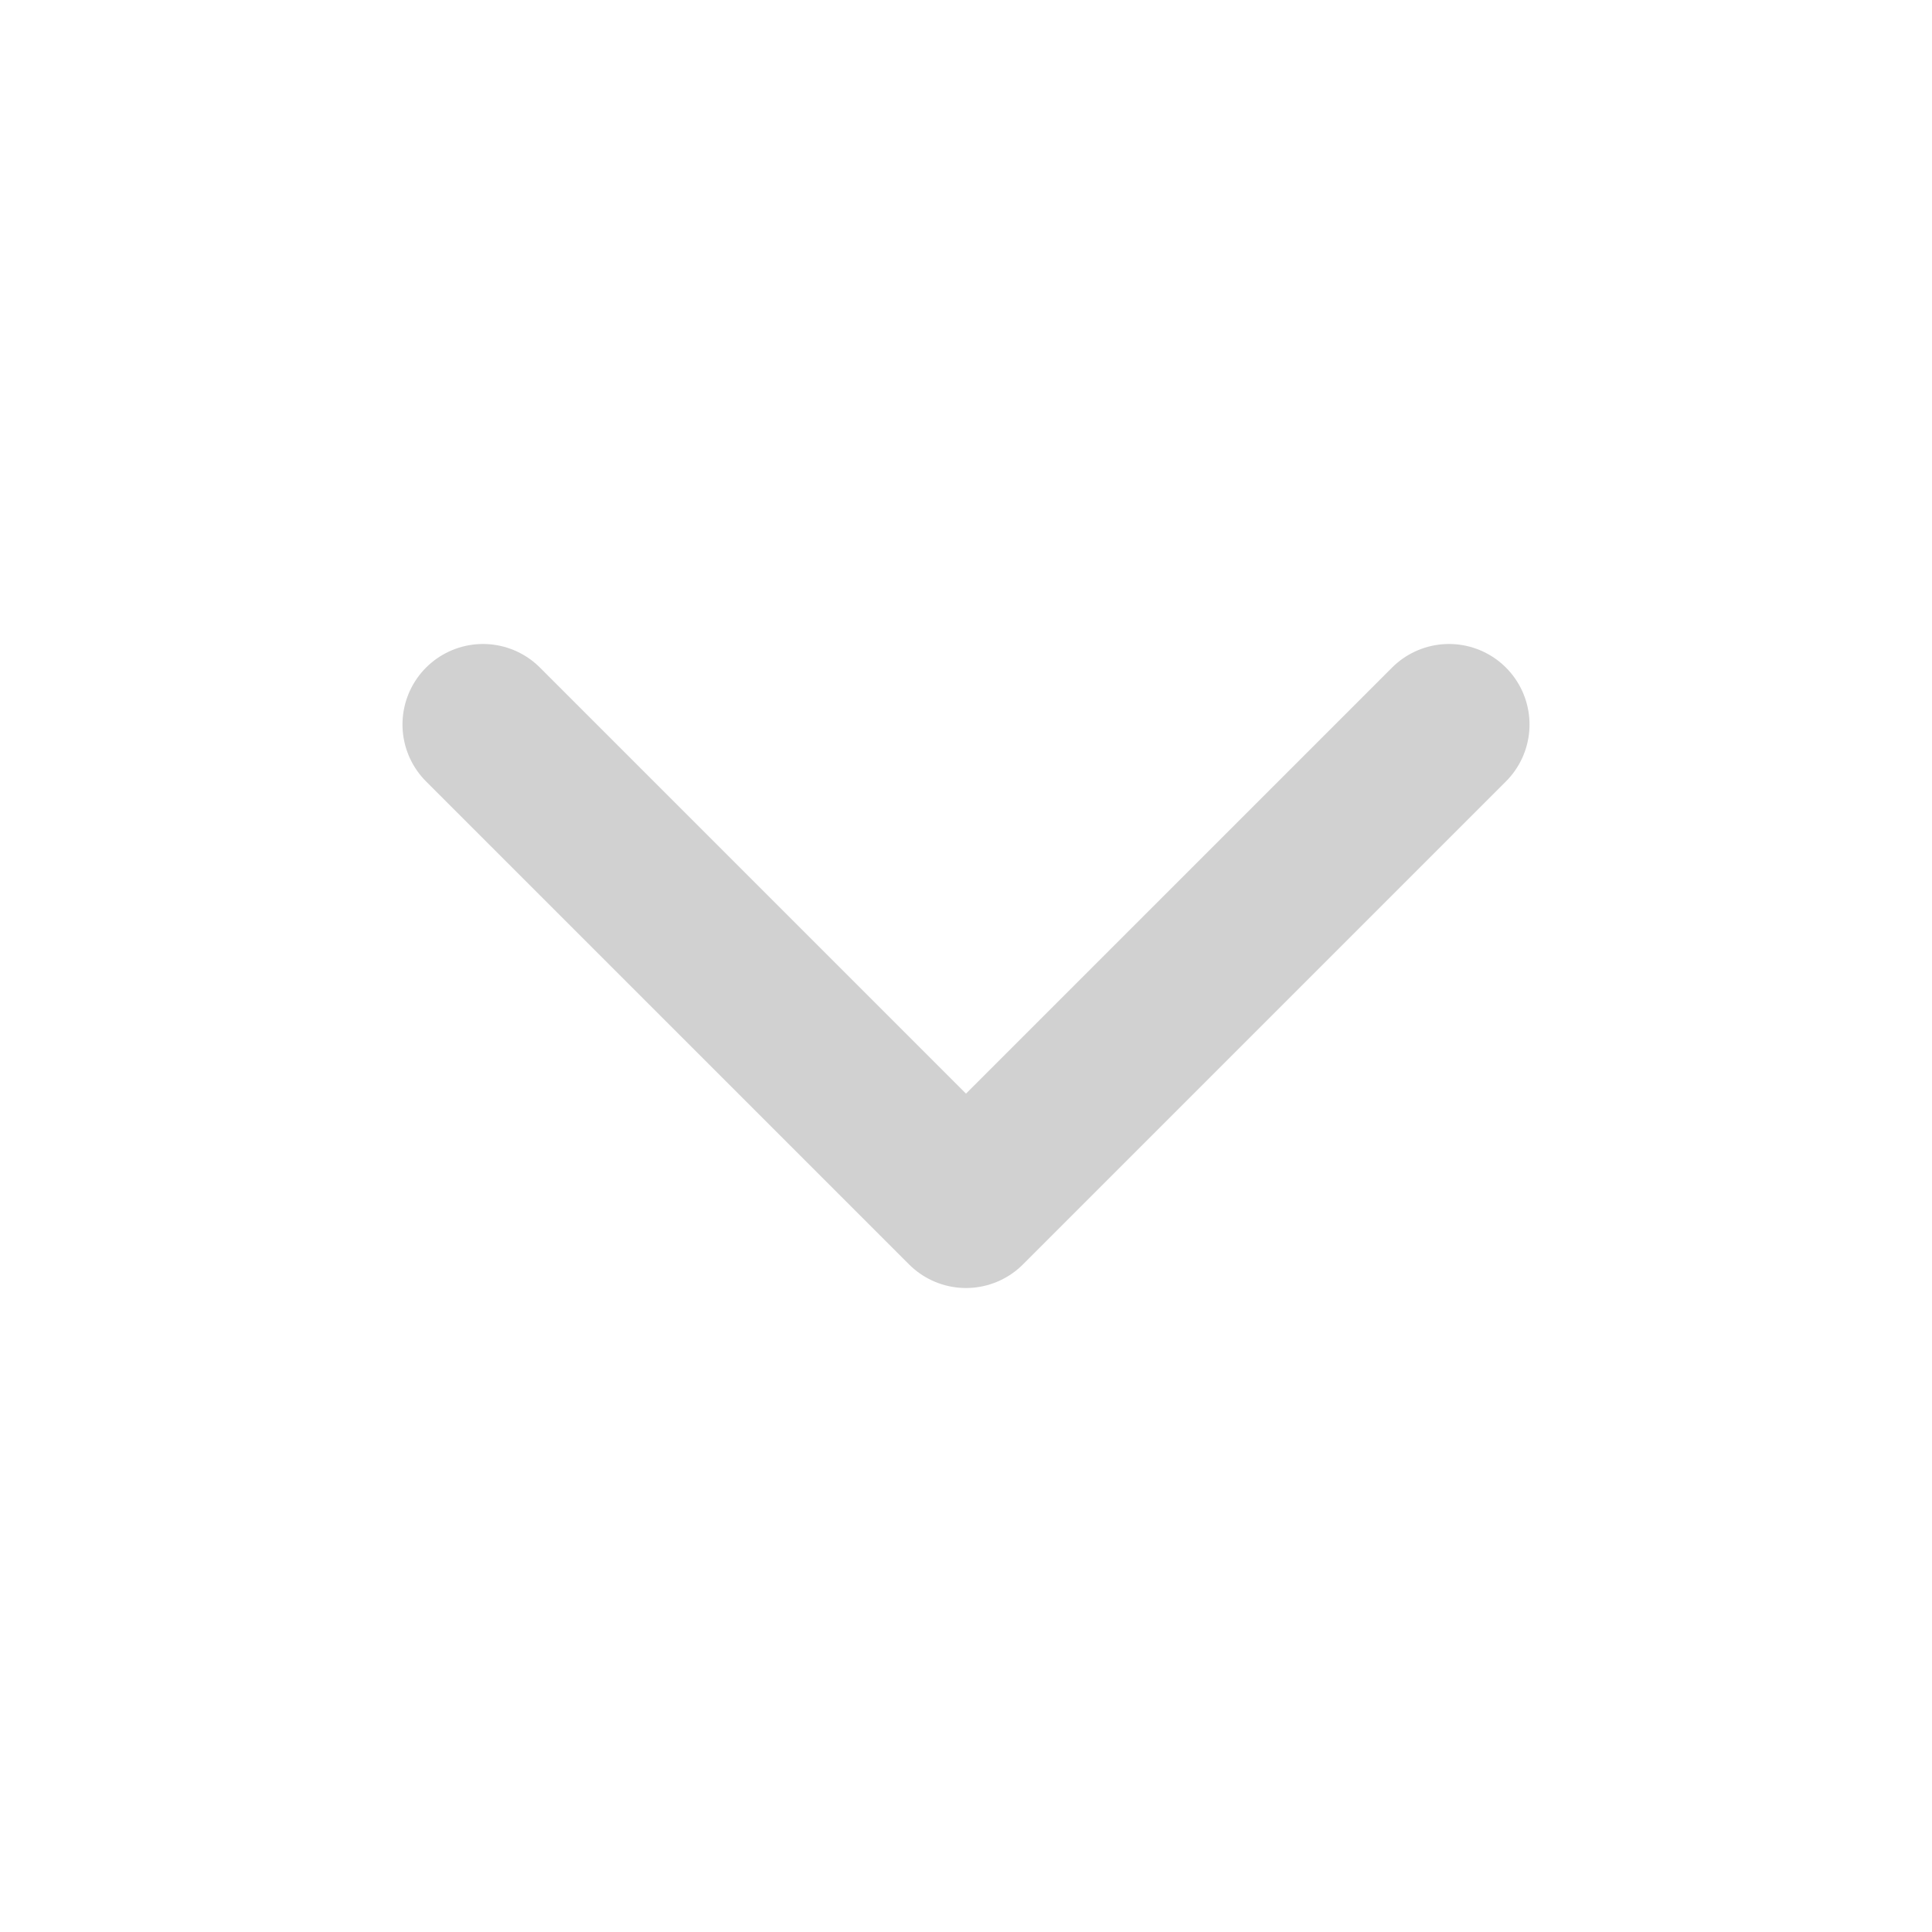
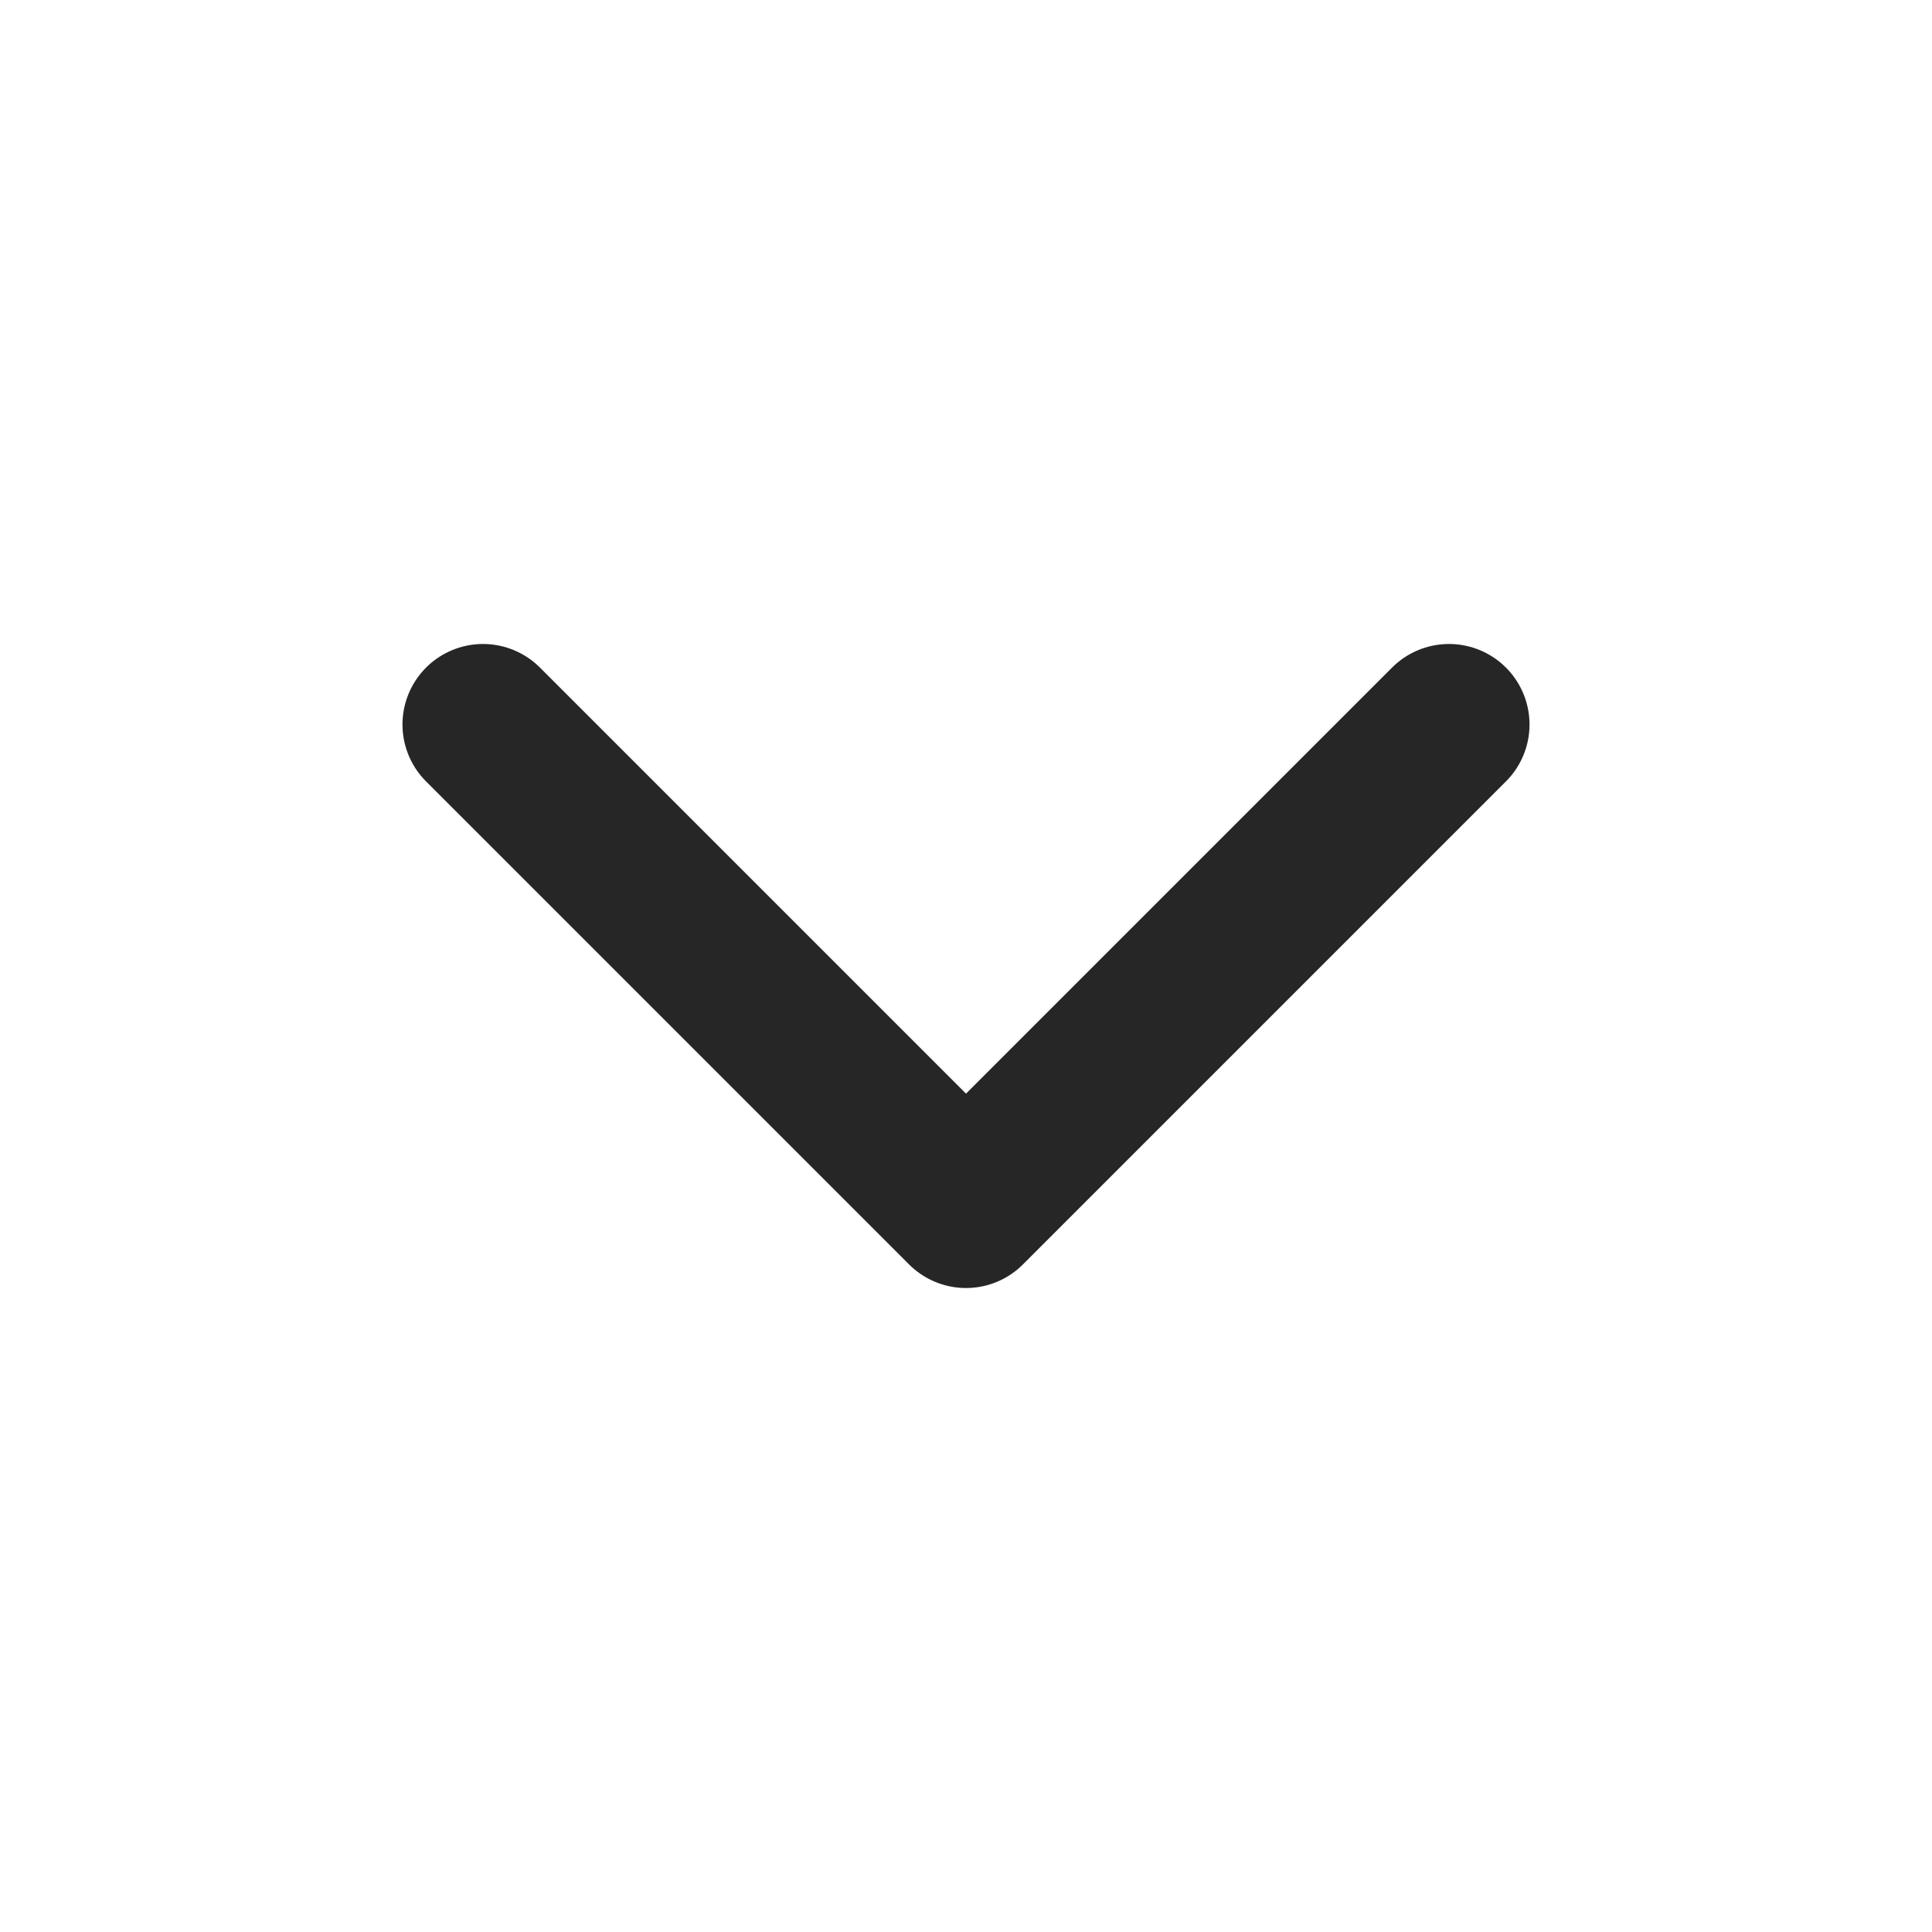
<svg xmlns="http://www.w3.org/2000/svg" width="20" height="20" viewBox="0 0 20 20" fill="none">
-   <path d="M5 7.5L10 12.5L15 7.5" stroke="#D1D1D1" stroke-width="1.667" stroke-linecap="round" stroke-linejoin="round" />
+   <path d="M5 7.5L10 12.5L15 7.5" stroke="#262626" stroke-width="1.667" stroke-linecap="round" stroke-linejoin="round" />
</svg>
